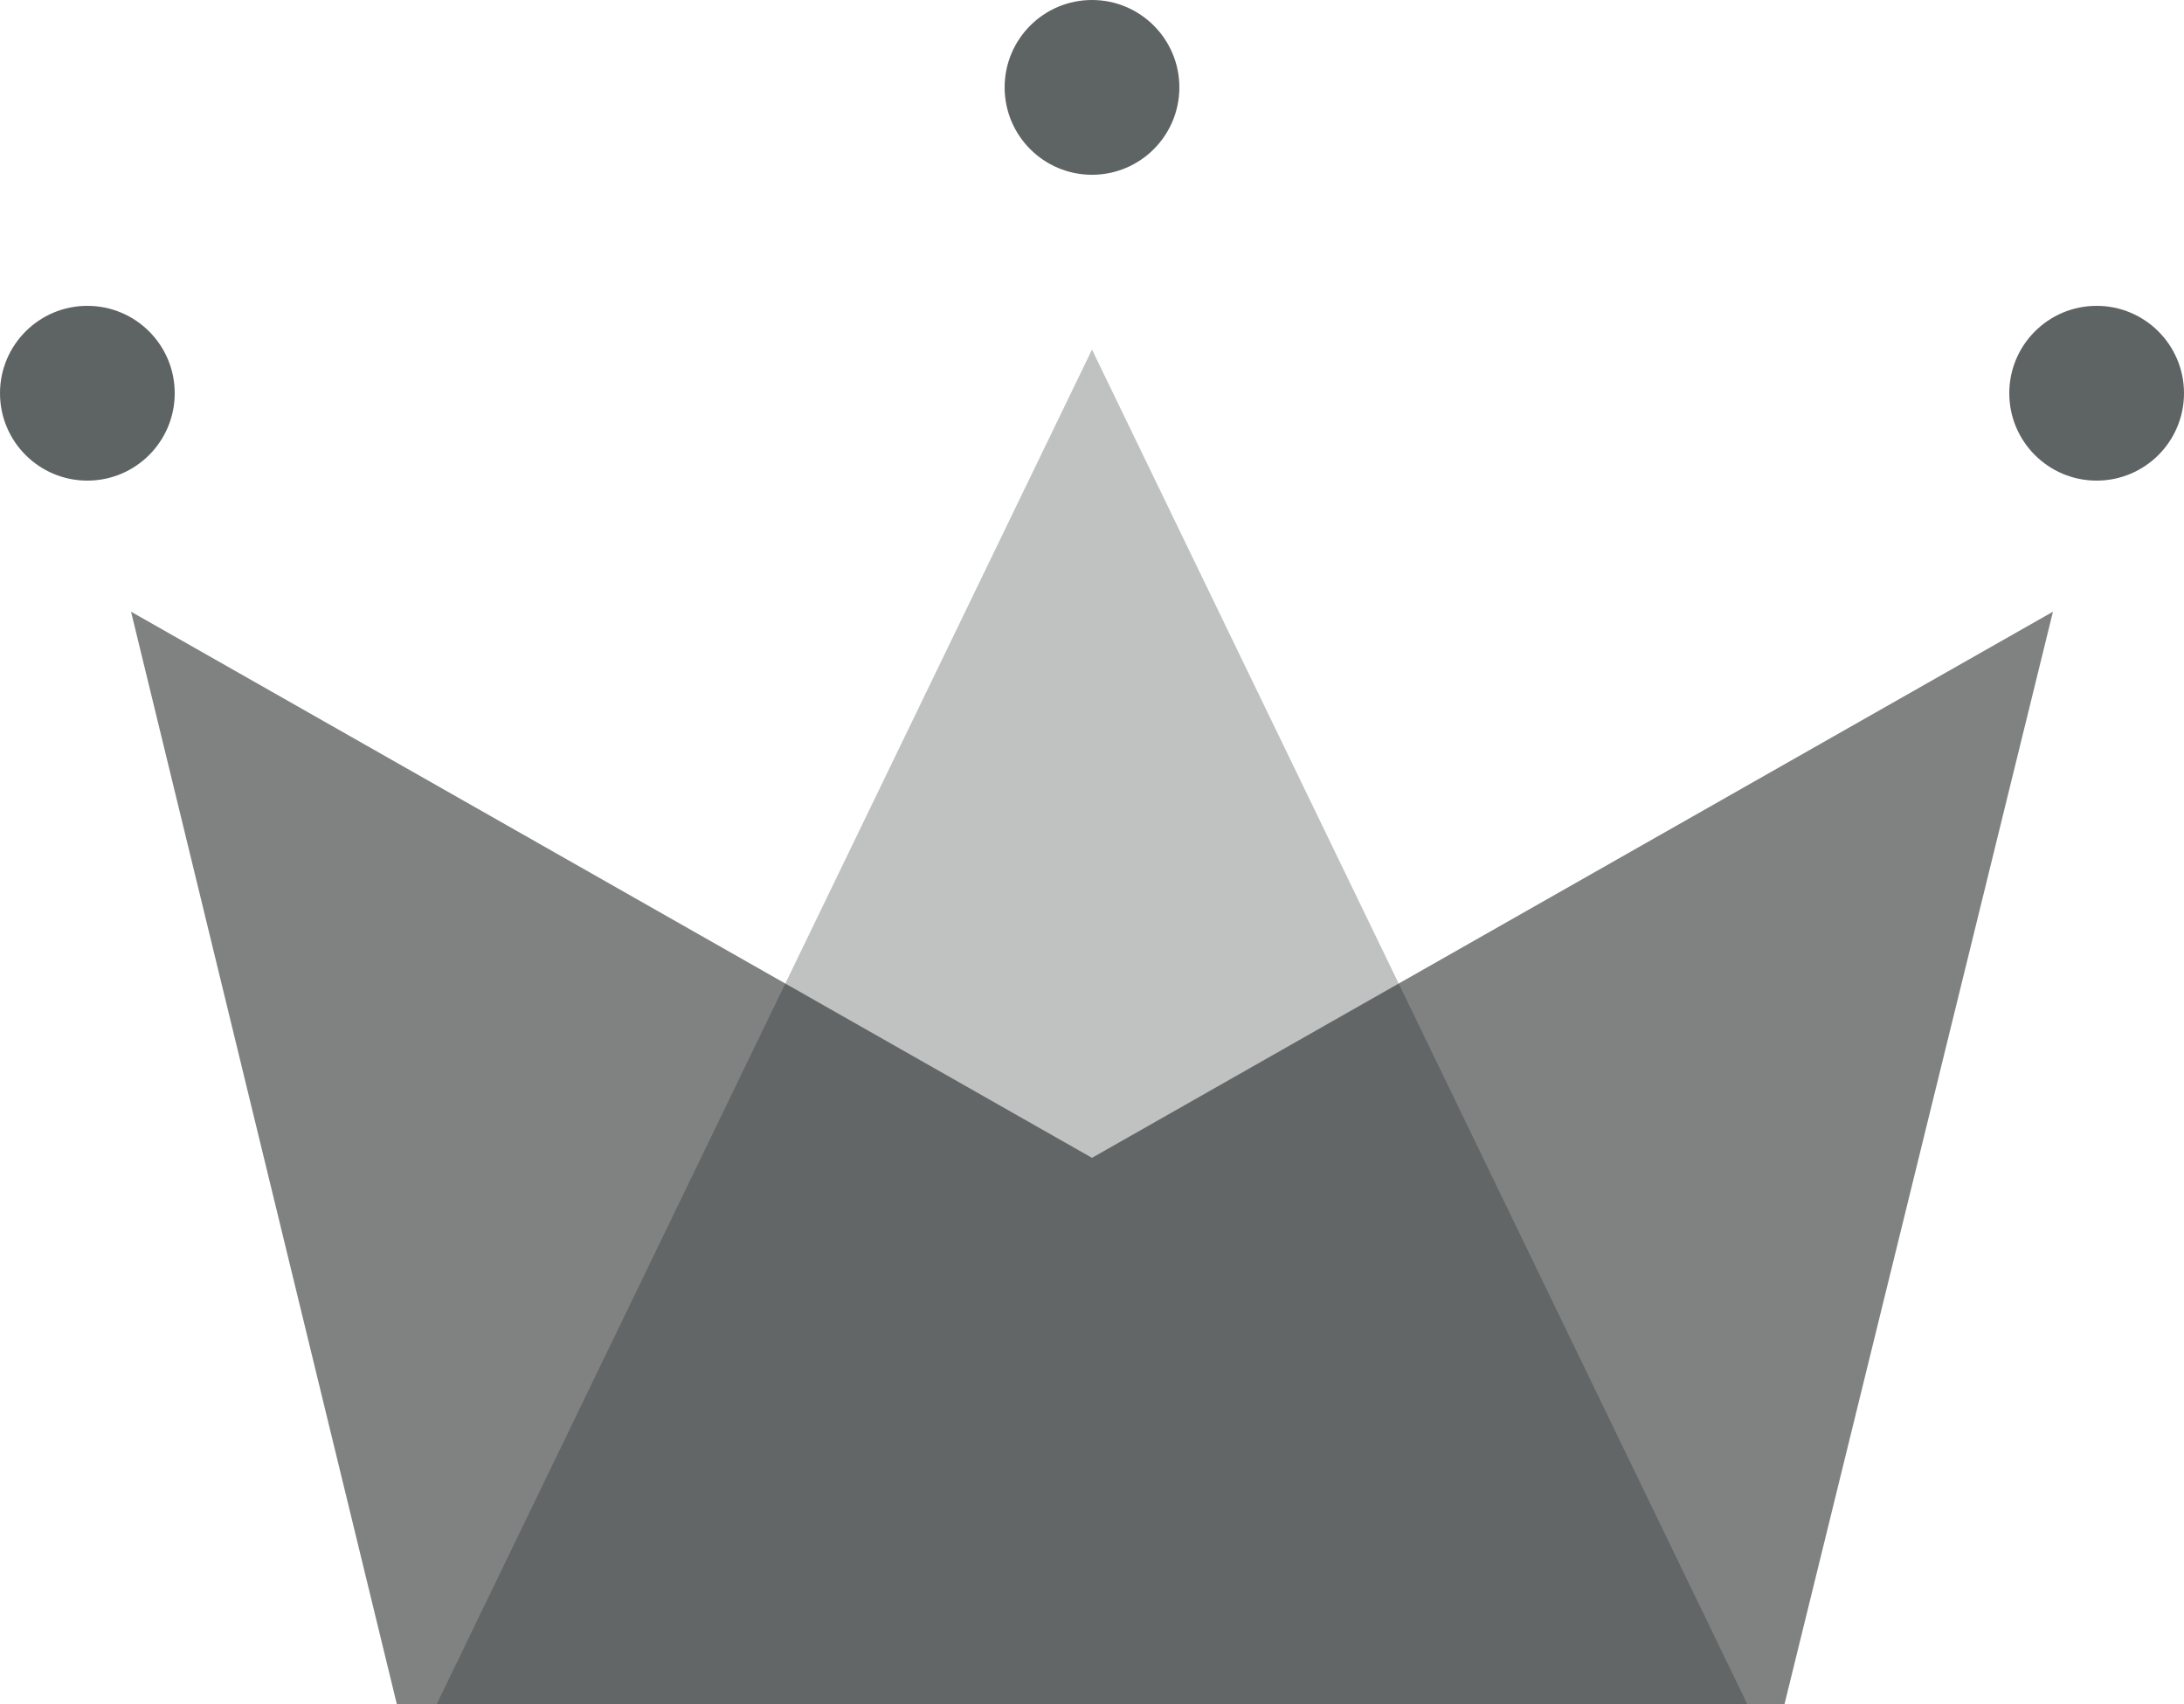
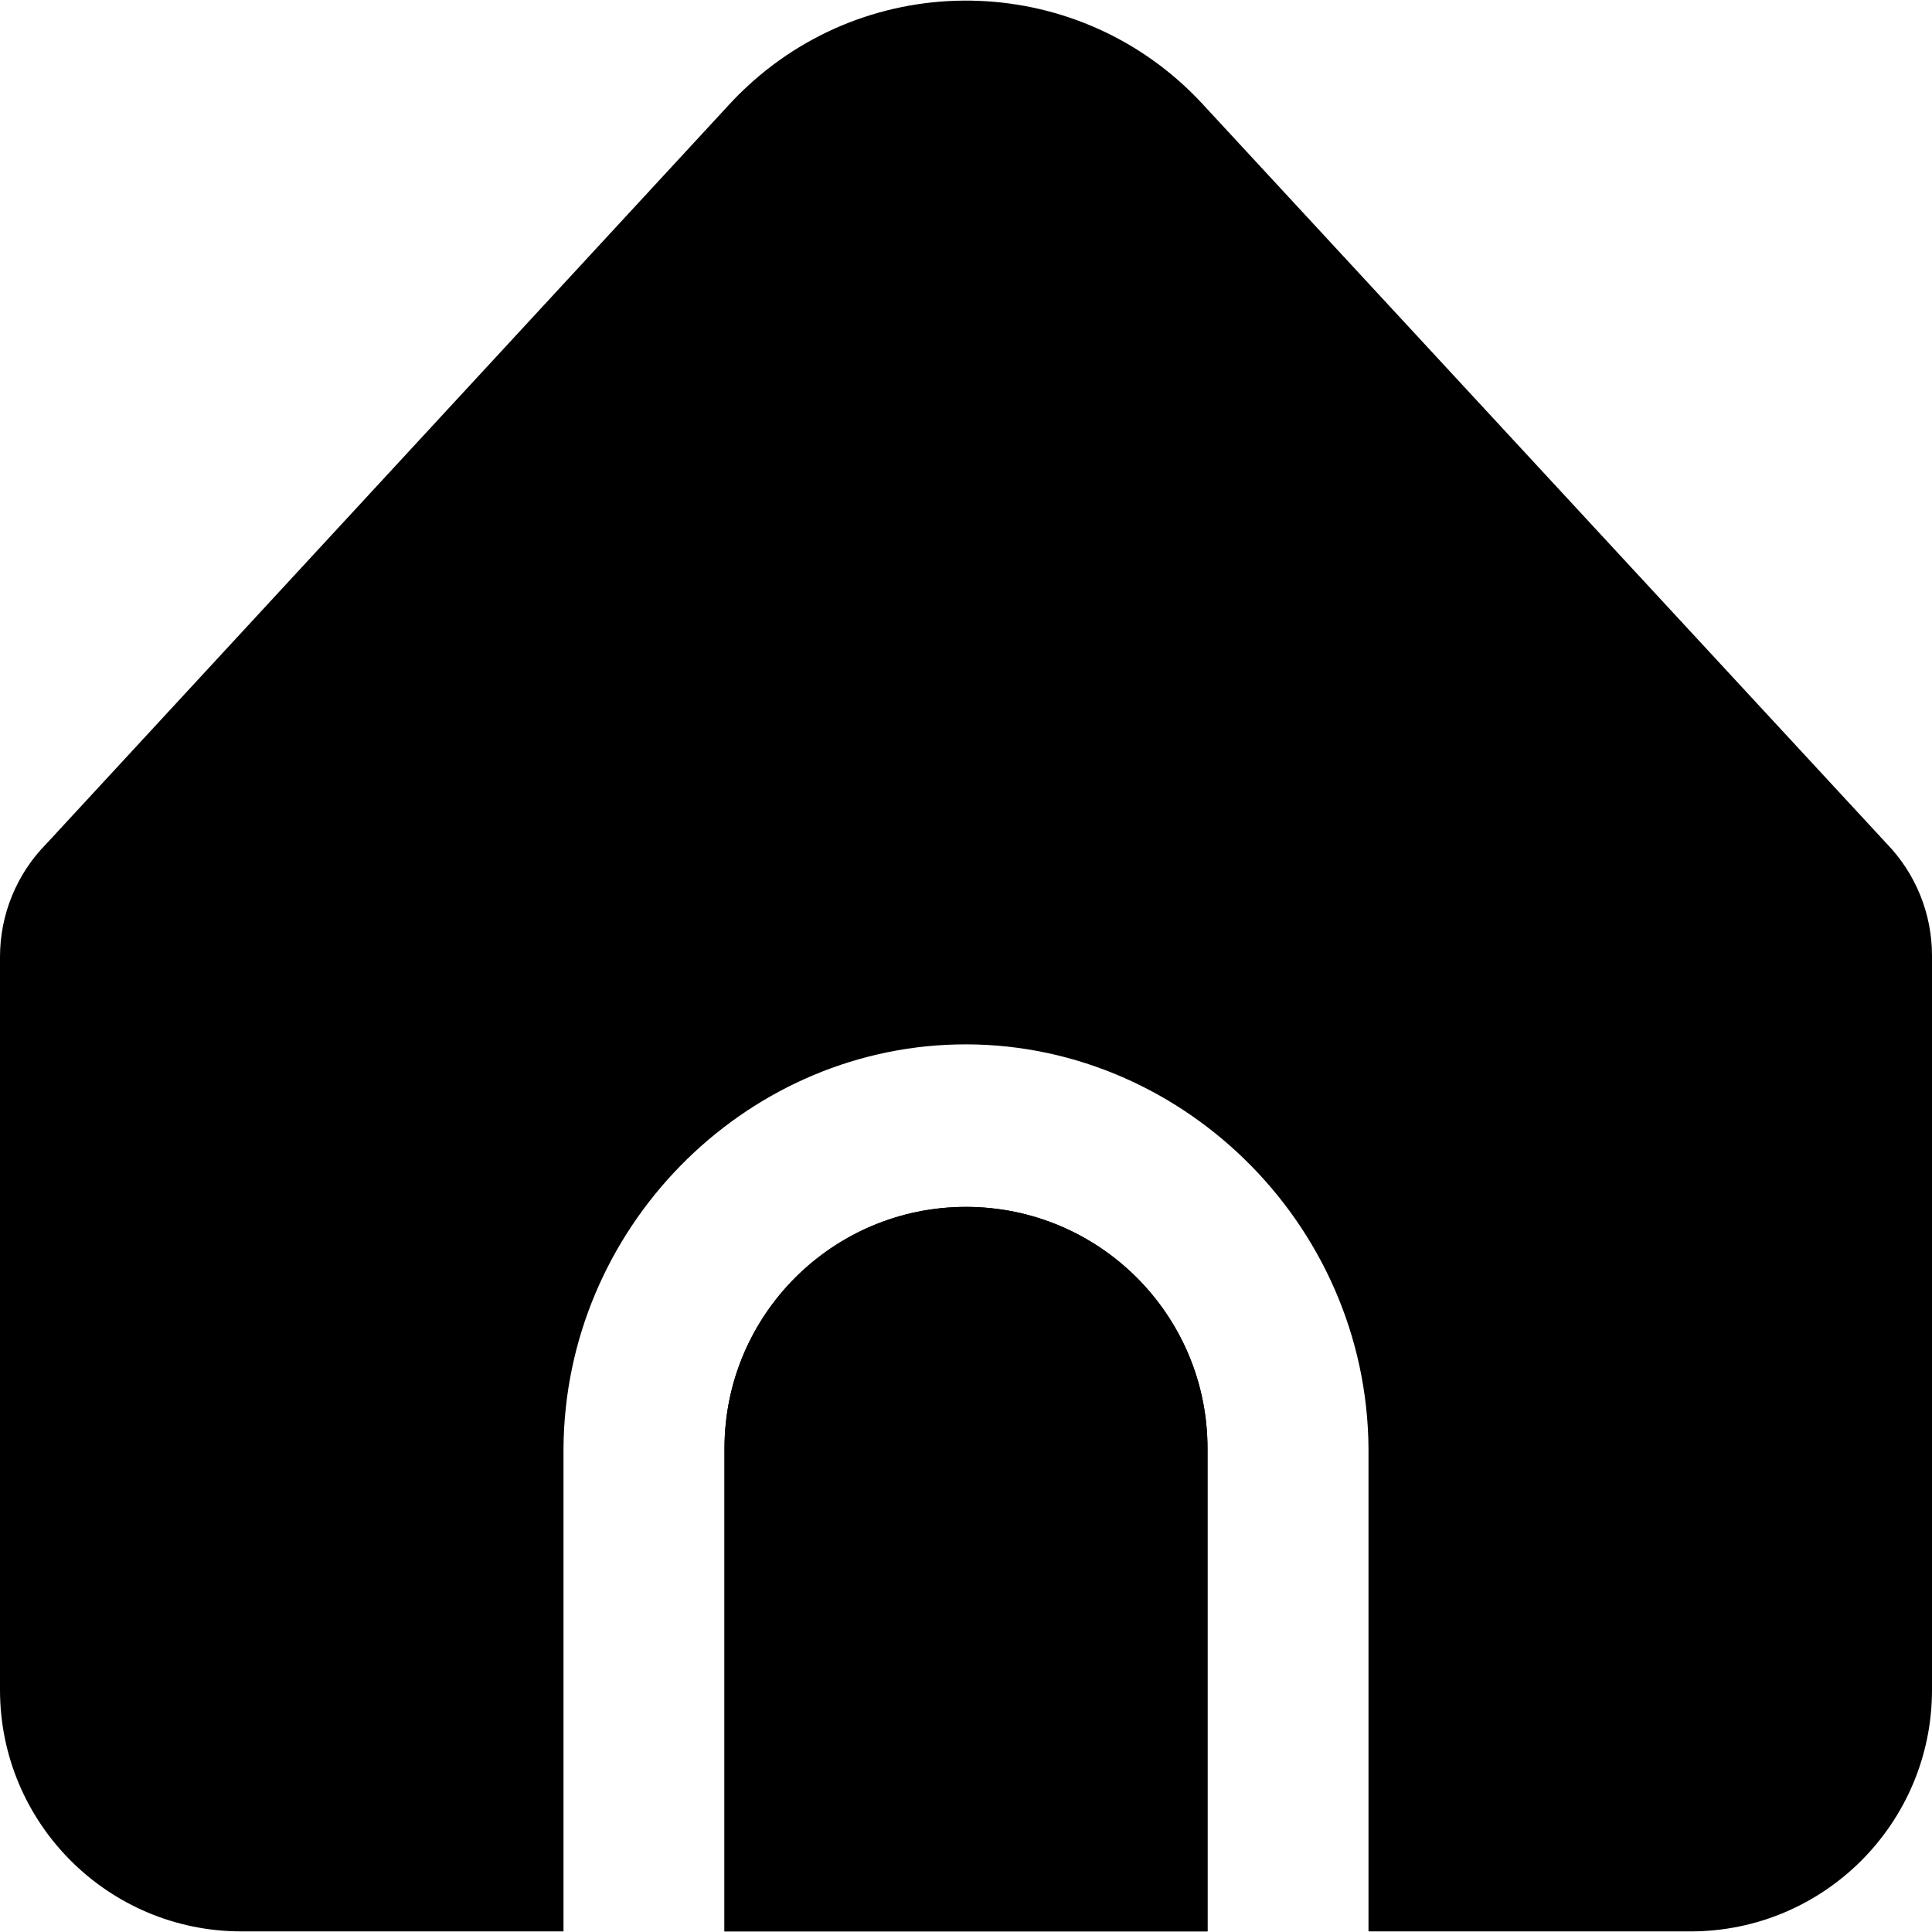
- <svg xmlns="http://www.w3.org/2000/svg" width="50px" height="39px" viewBox="0 0 50 39" version="1.1">
-   <g id="WiP" stroke="none" stroke-width="1" fill="none" fill-rule="evenodd">
-     <g id="Artboard" transform="translate(-90, -38)">
-       <g id="Group" transform="translate(90, 38)">
-         <polygon id="Rectangle" fill="#808282" points="3 14 25 26.5 47 14 40.855 39 9.084 39" />
-         <polygon id="Triangle" fill-opacity="0.263" fill="#101A1A" points="25 8 40 39 10 39" />
-         <circle id="Oval" fill="#5E6363" cx="2" cy="9" r="2" />
-         <circle id="Oval" fill="#5E6363" cx="25" cy="2" r="2" />
-         <circle id="Oval" fill="#5E6363" cx="48" cy="9" r="2" />
-       </g>
+ <svg xmlns="http://www.w3.org/2000/svg" version="1.1" id="Capa_1" x="0px" y="0px" viewBox="0 0 512 512" style="enable-background:new 0 0 512 512;" xml:space="preserve" width="48" height="48">
+   <g>
+     <path d="M256,319.841c-35.346,0-64,28.654-64,64v128h128v-128C320,348.495,291.346,319.841,256,319.841z" />
+     <g>
+       <path d="M362.667,383.841v128H448c35.346,0,64-28.654,64-64V253.26c0.005-11.083-4.302-21.733-12.011-29.696l-181.29-195.99    c-31.988-34.61-85.976-36.735-120.586-4.747c-1.644,1.52-3.228,3.103-4.747,4.747L12.395,223.5    C4.453,231.496-0.003,242.31,0,253.58v194.261c0,35.346,28.654,64,64,64h85.333v-128c0.399-58.172,47.366-105.676,104.073-107.044    C312.01,275.383,362.22,323.696,362.667,383.841z" />
+       <path d="M256,319.841c-35.346,0-64,28.654-64,64v128h128v-128C320,348.495,291.346,319.841,256,319.841z" />
    </g>
  </g>
</svg>
